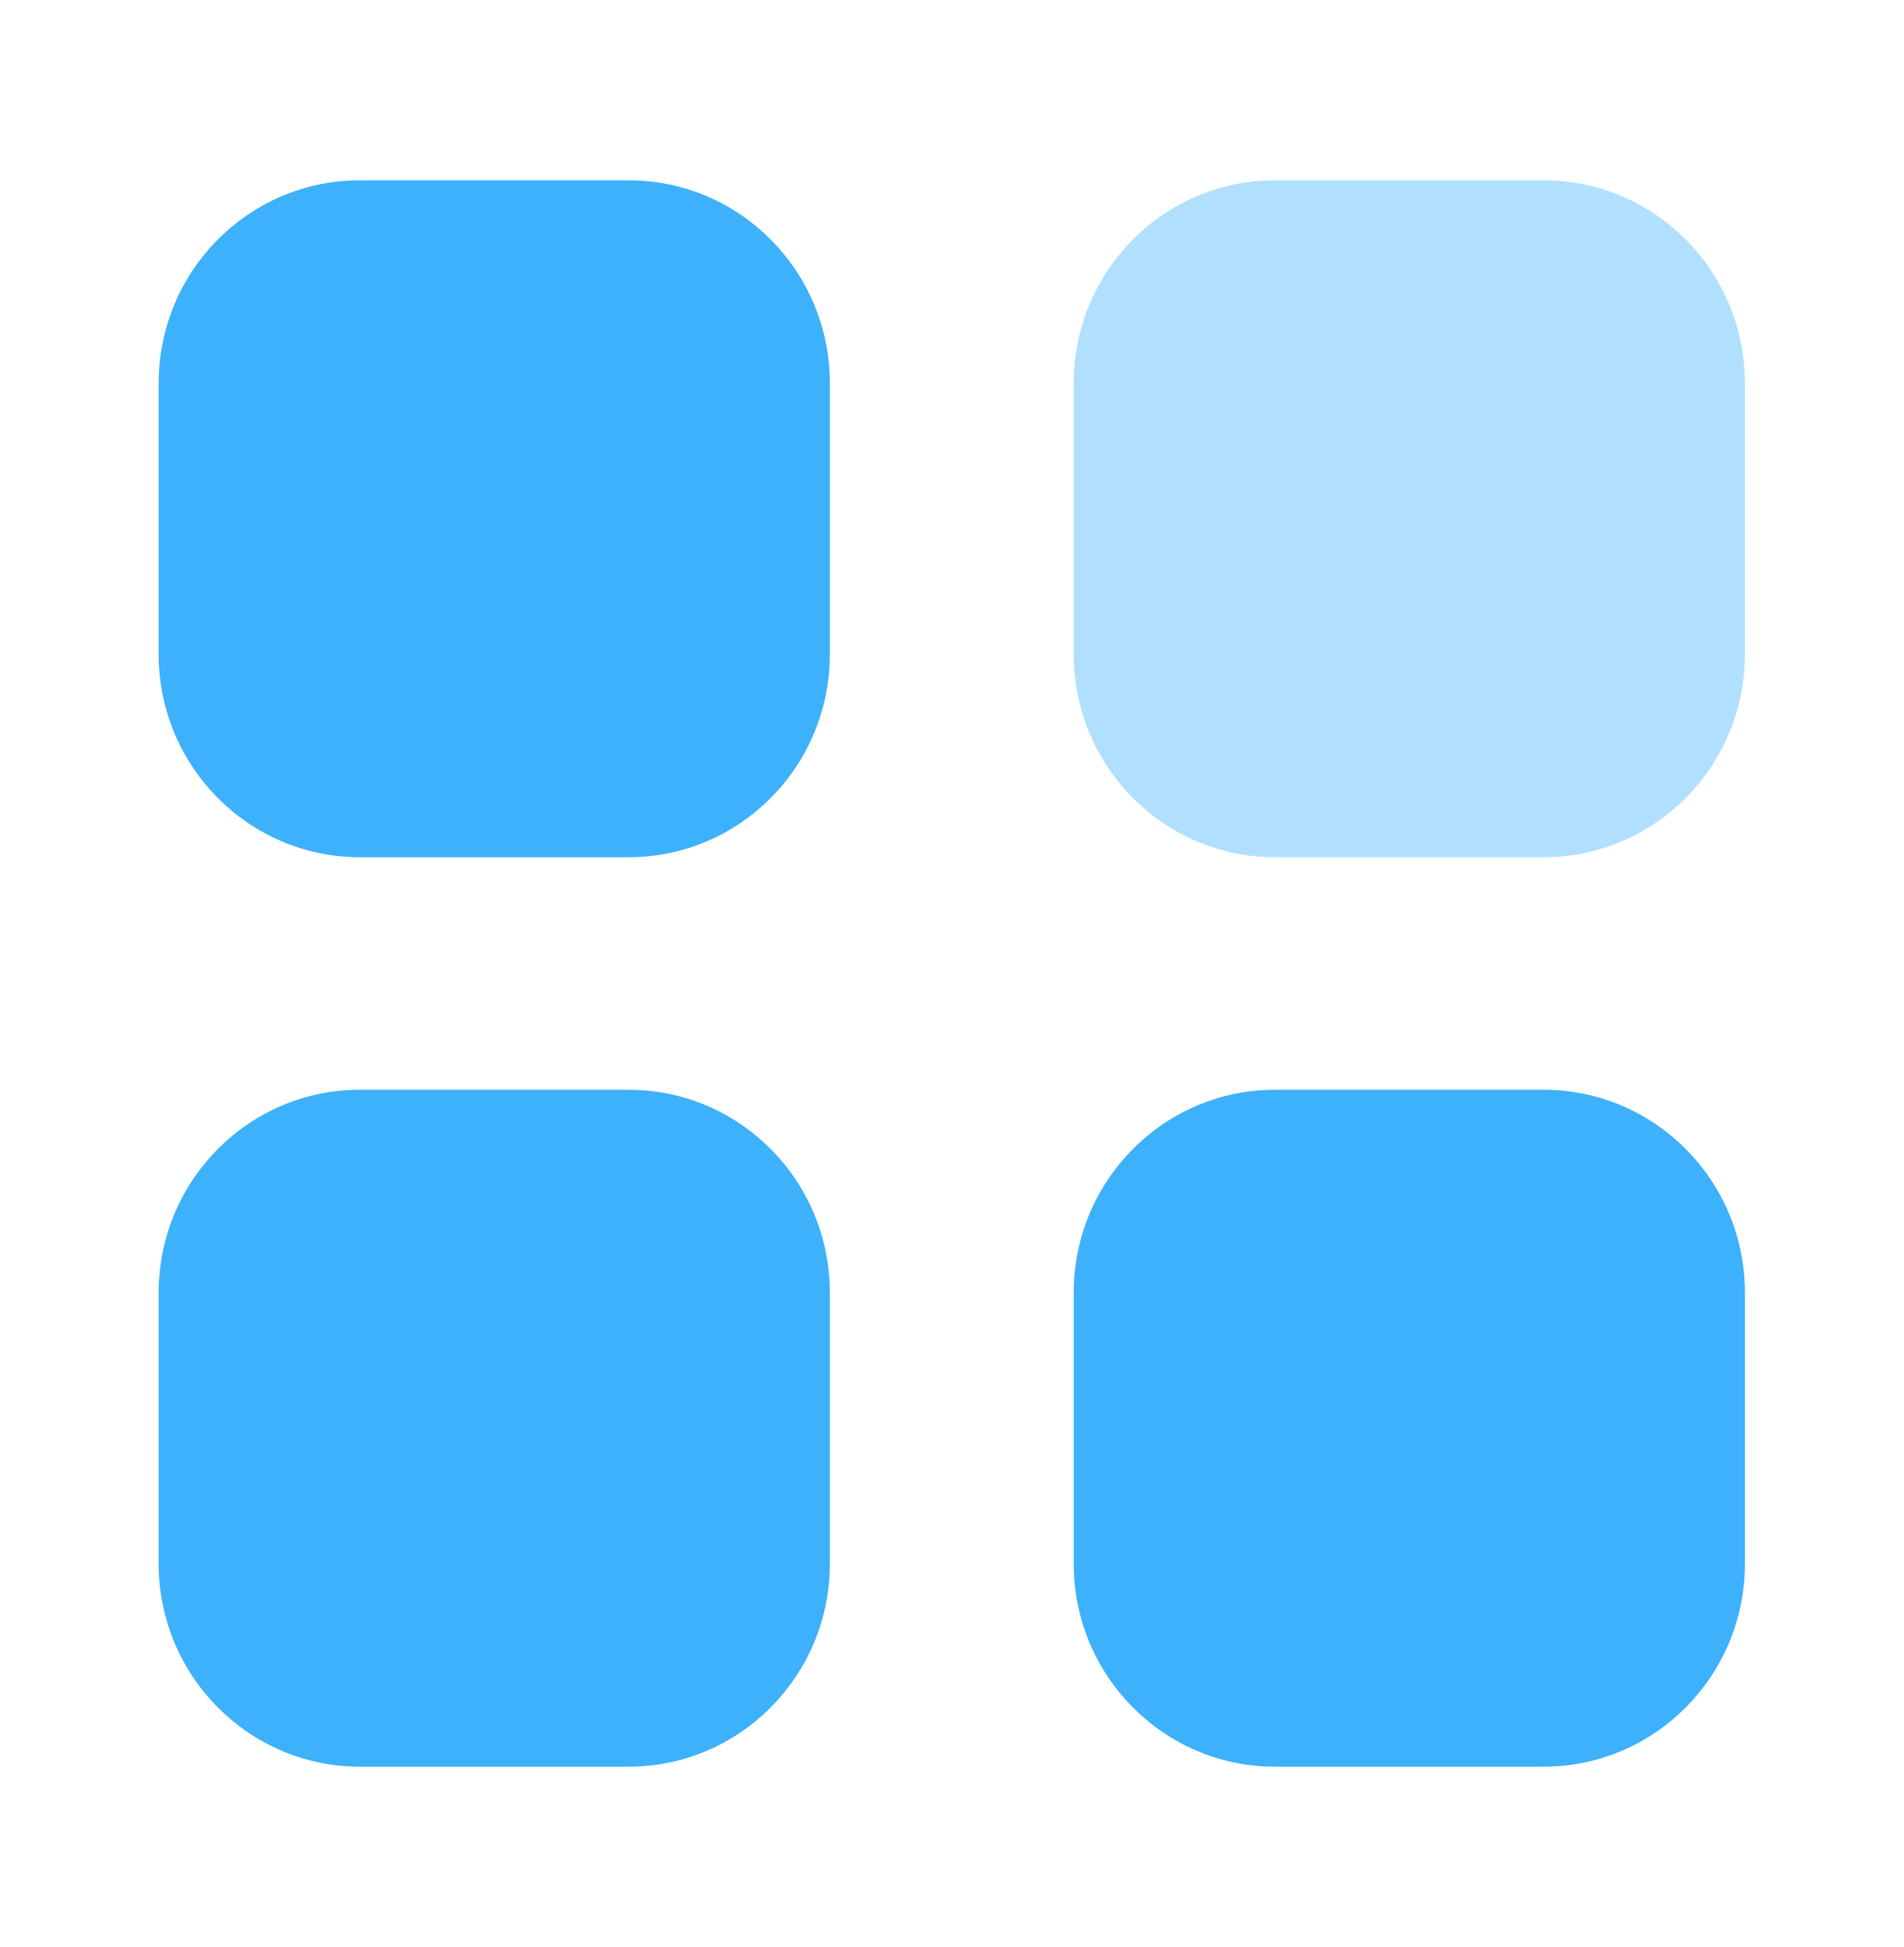
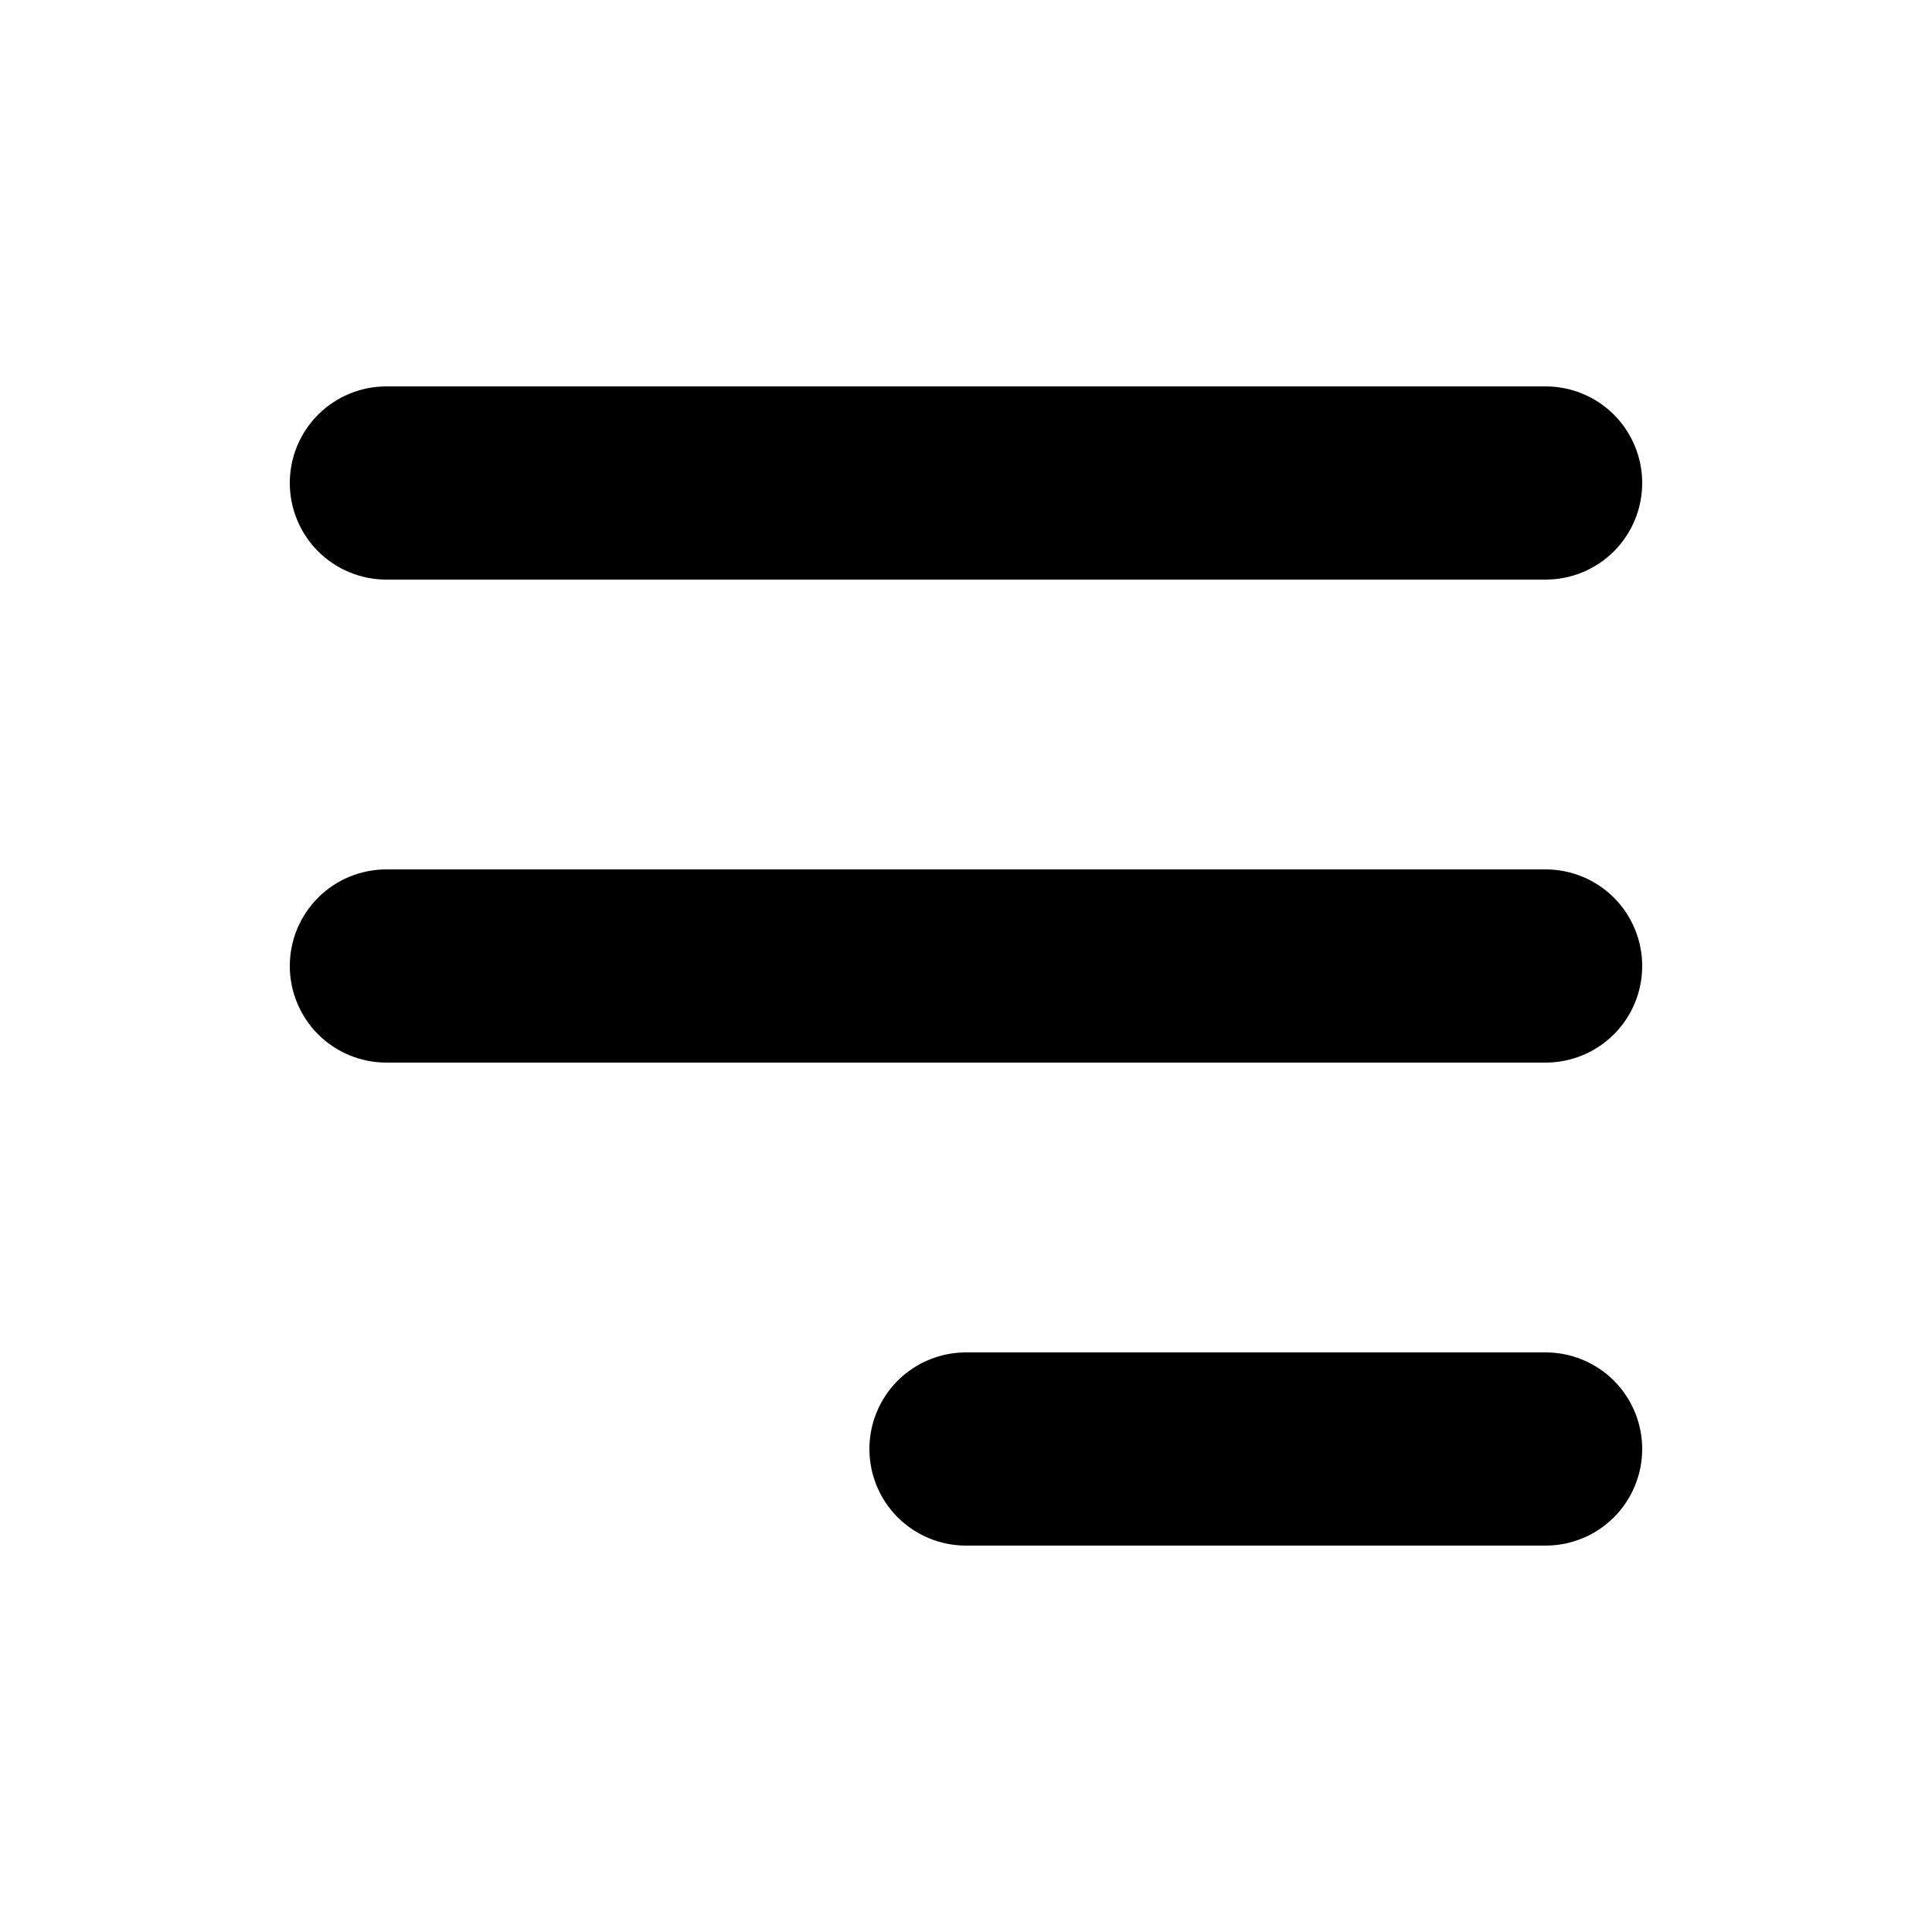
- <svg xmlns="http://www.w3.org/2000/svg" width="44" height="45" viewBox="0 0 44 45" fill="none">
-   <path opacity="0.4" d="M29.472 4.167H35.679C38.25 4.167 40.333 6.267 40.333 8.86V15.12C40.333 17.713 38.25 19.813 35.679 19.813H29.472C26.901 19.813 24.818 17.713 24.818 15.12V8.86C24.818 6.267 26.901 4.167 29.472 4.167Z" fill="#3DB1FC" />
-   <path fill-rule="evenodd" clip-rule="evenodd" d="M8.32 4.167H14.528C17.099 4.167 19.182 6.267 19.182 8.86V15.12C19.182 17.713 17.099 19.813 14.528 19.813H8.32C5.75 19.813 3.667 17.713 3.667 15.12V8.86C3.667 6.267 5.75 4.167 8.32 4.167ZM8.32 25.187H14.528C17.099 25.187 19.182 27.288 19.182 29.88V36.14C19.182 38.731 17.099 40.833 14.528 40.833H8.32C5.75 40.833 3.667 38.731 3.667 36.14V29.88C3.667 27.288 5.75 25.187 8.32 25.187ZM35.679 25.187H29.472C26.901 25.187 24.818 27.288 24.818 29.88V36.14C24.818 38.731 26.901 40.833 29.472 40.833H35.679C38.25 40.833 40.333 38.731 40.333 36.14V29.88C40.333 27.288 38.25 25.187 35.679 25.187Z" fill="#3DB1FC" />
+ <svg xmlns="http://www.w3.org/2000/svg" width="30" height="30" viewBox="0 0 30 30" fill="none">
+   <path fill-rule="evenodd" clip-rule="evenodd" d="M4.5 7.5C4.5 7.102 4.658 6.721 4.939 6.439C5.221 6.158 5.602 6 6 6H24C24.398 6 24.779 6.158 25.061 6.439C25.342 6.721 25.5 7.102 25.5 7.5C25.5 7.898 25.342 8.279 25.061 8.561C24.779 8.842 24.398 9 24 9H6C5.602 9 5.221 8.842 4.939 8.561C4.658 8.279 4.5 7.898 4.5 7.5ZM4.5 15C4.5 14.602 4.658 14.221 4.939 13.939C5.221 13.658 5.602 13.5 6 13.5H24C24.398 13.5 24.779 13.658 25.061 13.939C25.342 14.221 25.5 14.602 25.5 15C25.5 15.398 25.342 15.779 25.061 16.061C24.779 16.342 24.398 16.5 24 16.5H6C5.602 16.5 5.221 16.342 4.939 16.061C4.658 15.779 4.5 15.398 4.5 15ZM13.5 22.5C13.5 22.102 13.658 21.721 13.939 21.439C14.221 21.158 14.602 21 15 21H24C24.398 21 24.779 21.158 25.061 21.439C25.342 21.721 25.5 22.102 25.5 22.5C25.5 22.898 25.342 23.279 25.061 23.561C24.779 23.842 24.398 24 24 24H15C14.602 24 14.221 23.842 13.939 23.561C13.658 23.279 13.5 22.898 13.5 22.5Z" fill="black" />
</svg>
